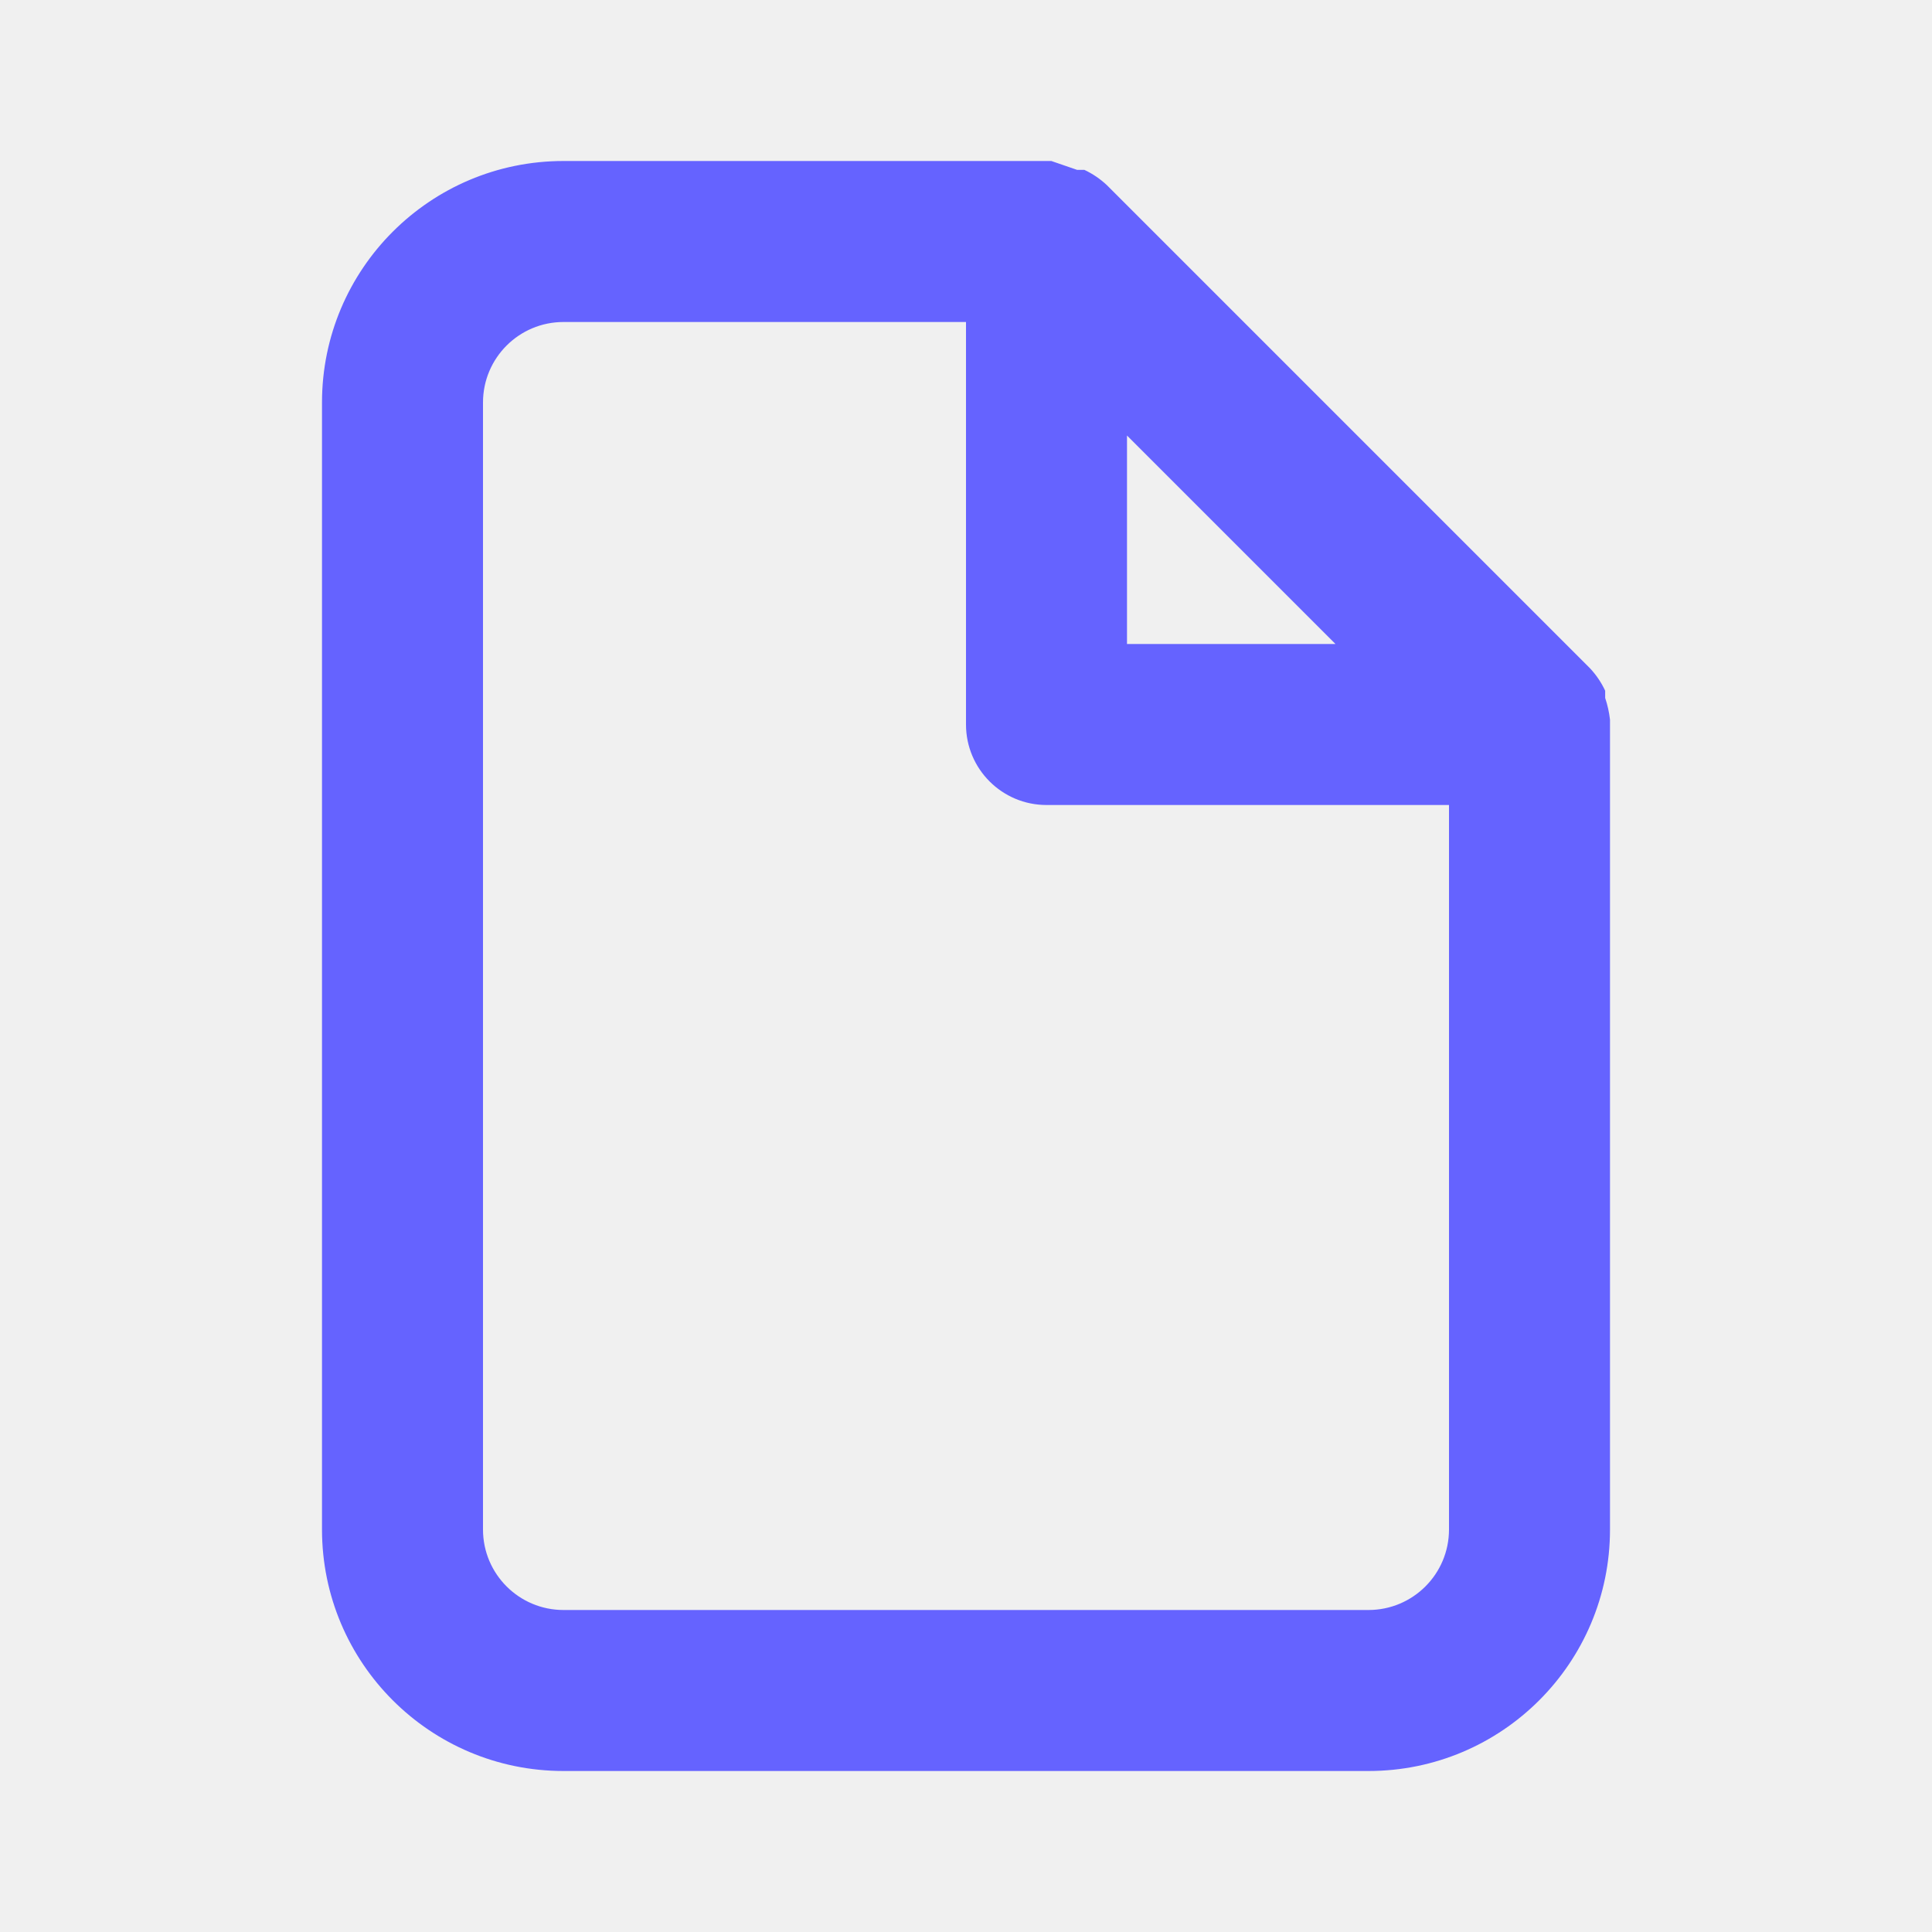
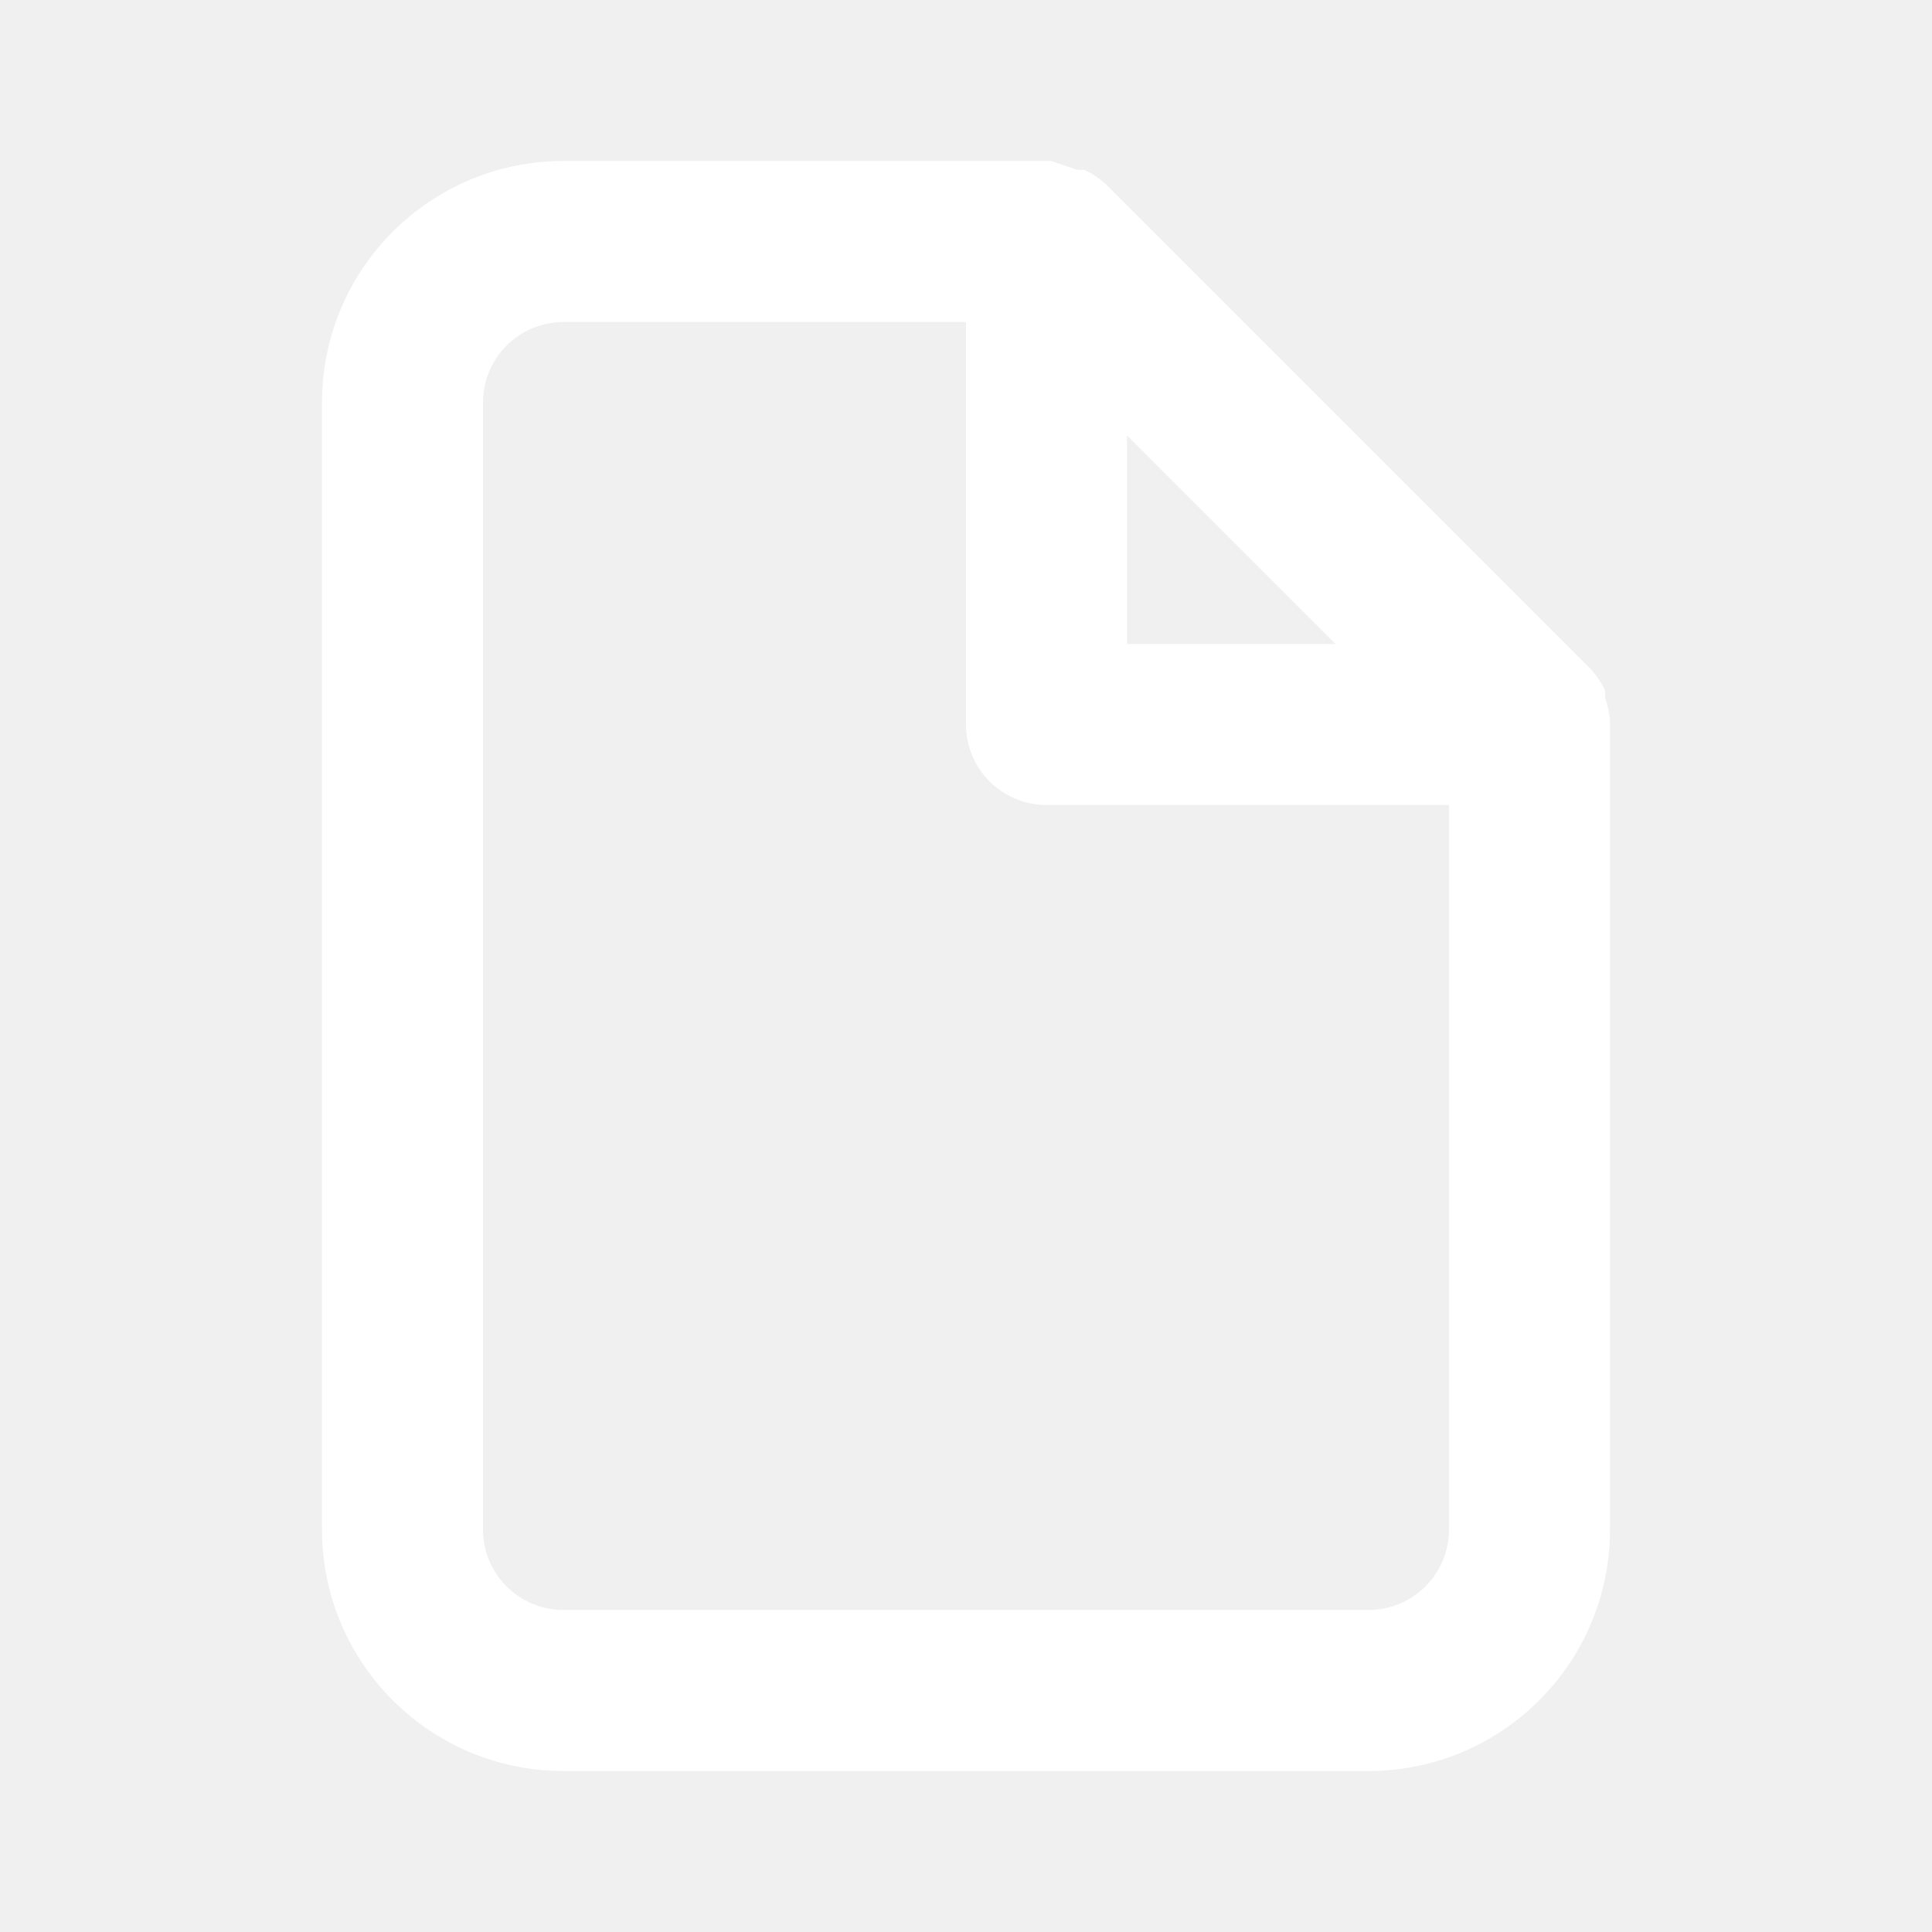
<svg xmlns="http://www.w3.org/2000/svg" viewBox="0 0 24 24" id="file">
-   <path fill="#6563FF" d="M20,8.94a1.31,1.31,0,0,0-.06-.27l0-.09a1.07,1.07,0,0,0-.19-.28h0l-6-6h0a1.07,1.07,0,0,0-.28-.19l-.09,0L13.06,2H7A3,3,0,0,0,4,5V19a3,3,0,0,0,3,3H17a3,3,0,0,0,3-3V9S20,9,20,8.94ZM14,5.41,16.59,8H14ZM18,19a1,1,0,0,1-1,1H7a1,1,0,0,1-1-1V5A1,1,0,0,1,7,4h5V9a1,1,0,0,0,1,1h5Z" />
+   <path fill="#FFFFFF" d="M20,8.94a1.31,1.31,0,0,0-.06-.27l0-.09a1.07,1.07,0,0,0-.19-.28h0l-6-6h0a1.07,1.07,0,0,0-.28-.19l-.09,0L13.06,2H7A3,3,0,0,0,4,5V19a3,3,0,0,0,3,3H17a3,3,0,0,0,3-3V9S20,9,20,8.94ZM14,5.41,16.59,8H14ZM18,19a1,1,0,0,1-1,1H7a1,1,0,0,1-1-1V5A1,1,0,0,1,7,4h5V9a1,1,0,0,0,1,1h5Z" />
</svg>
